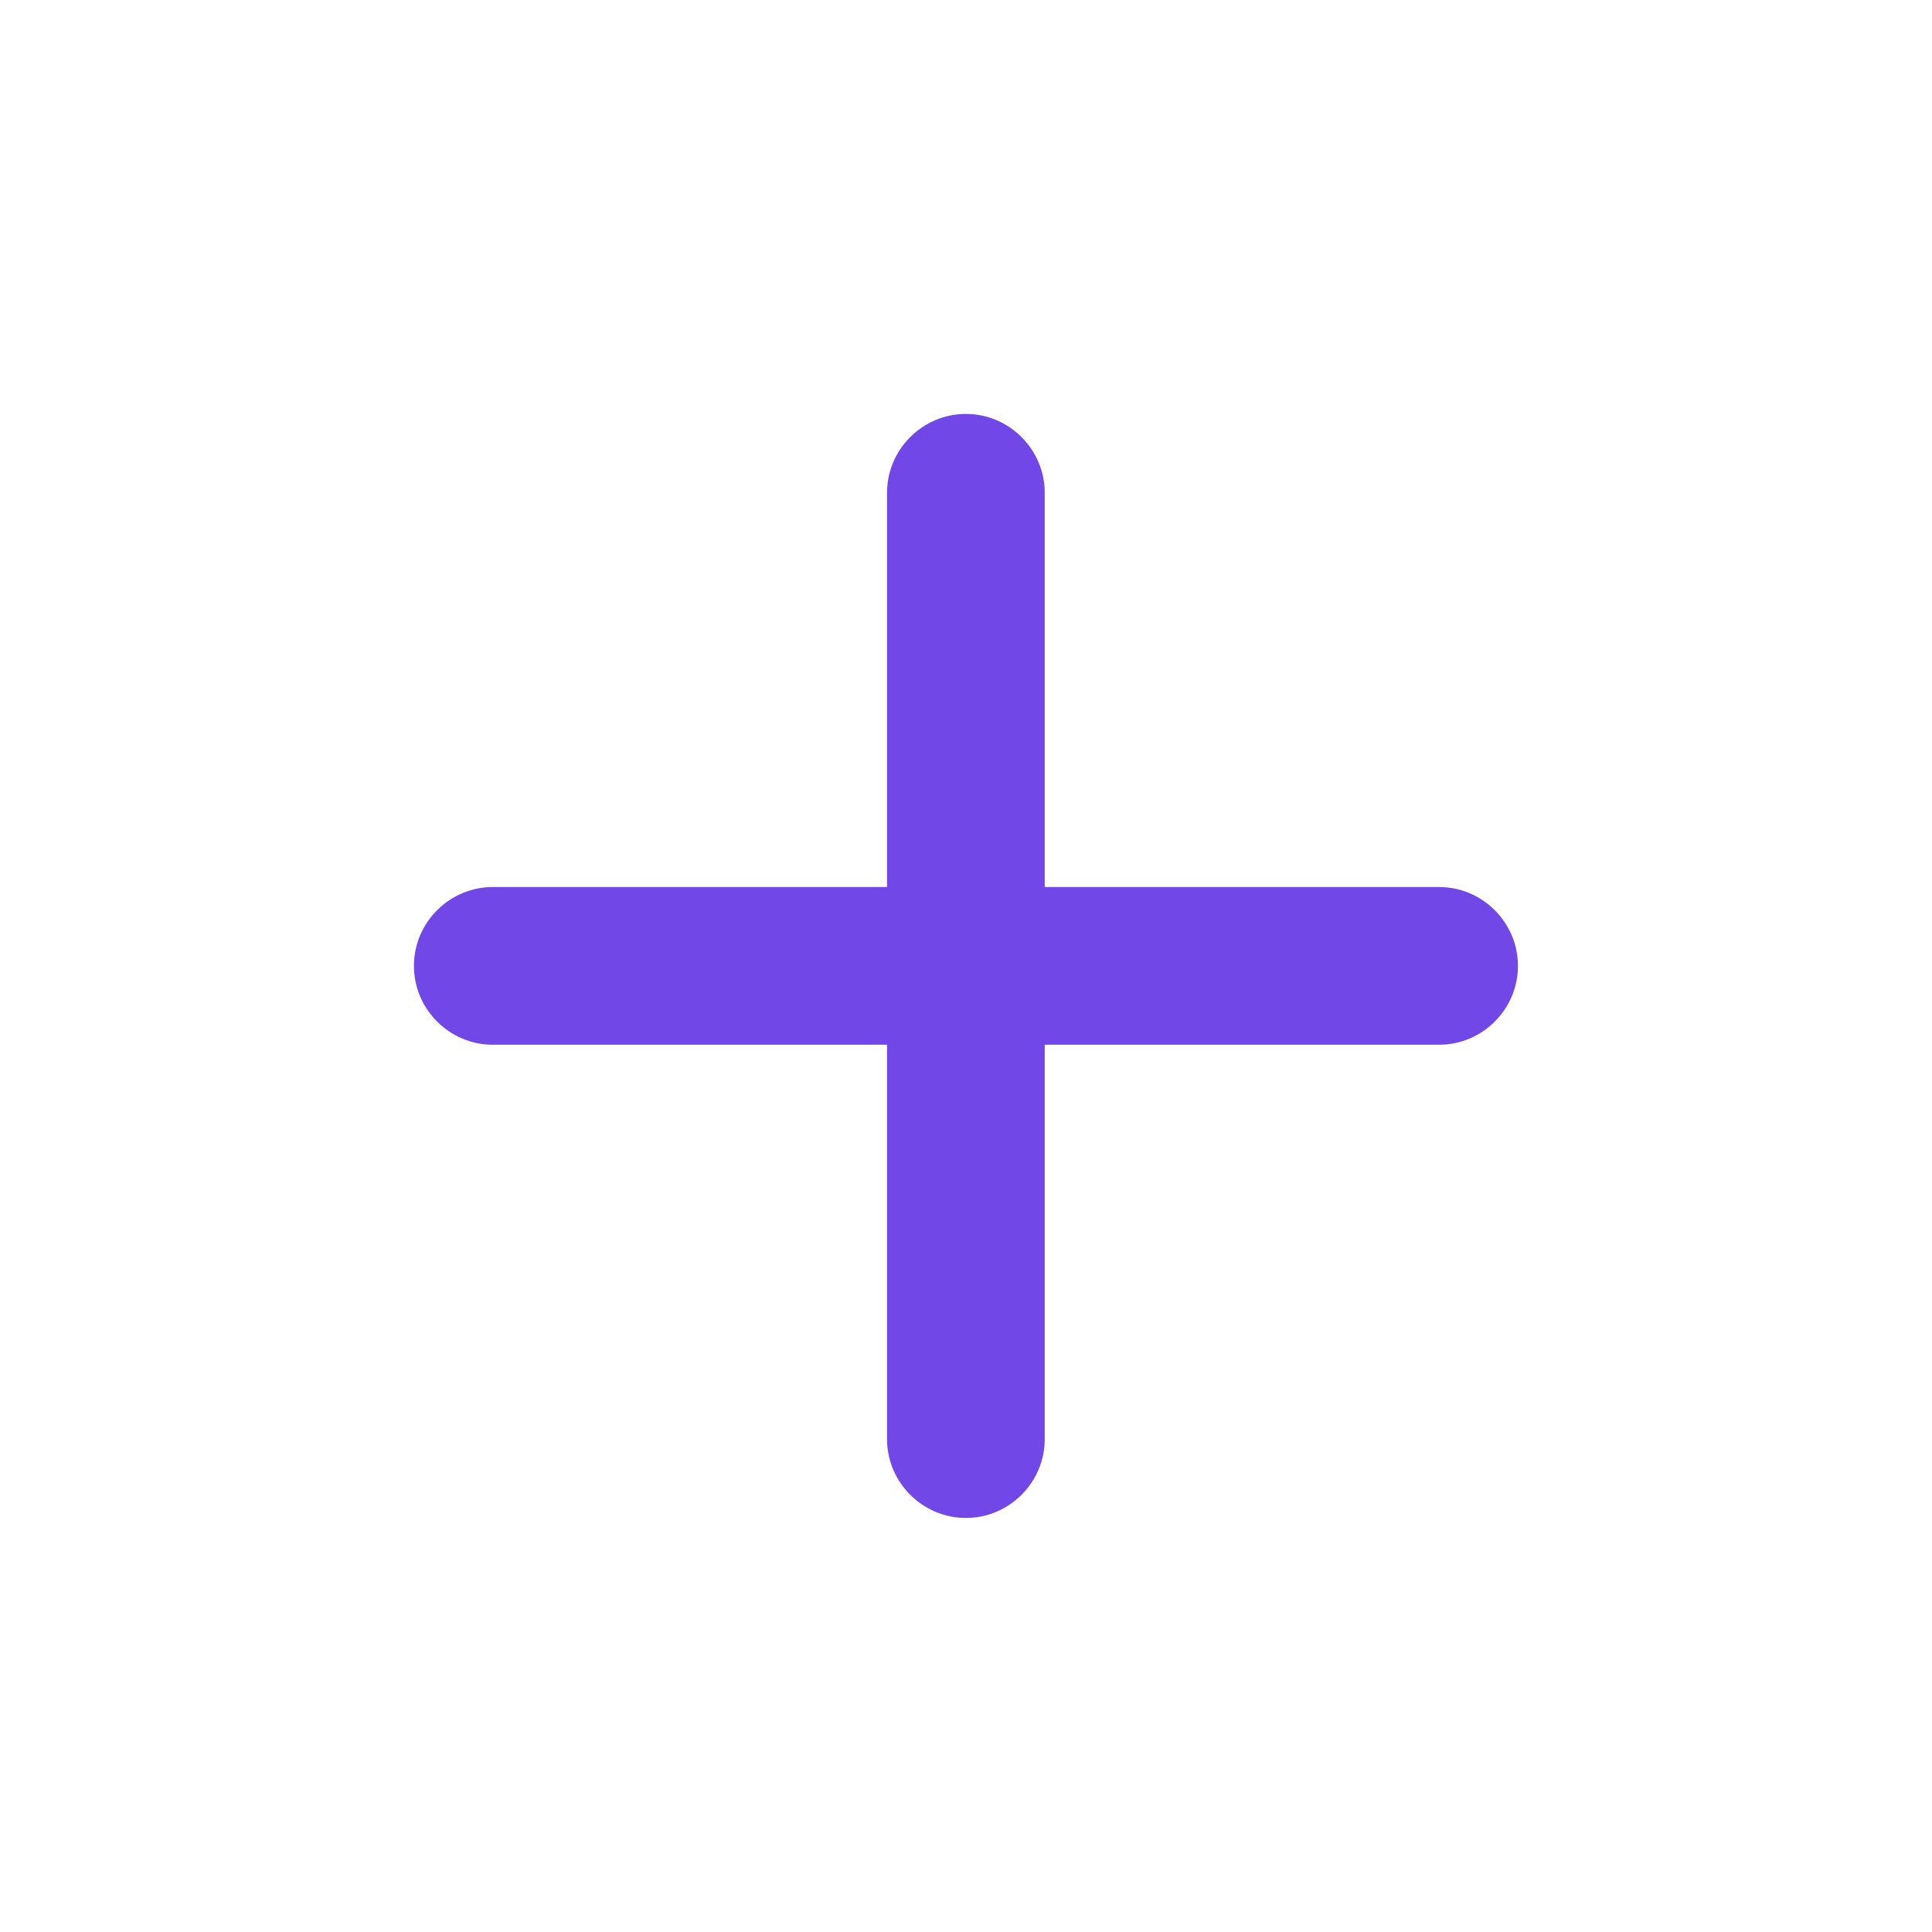
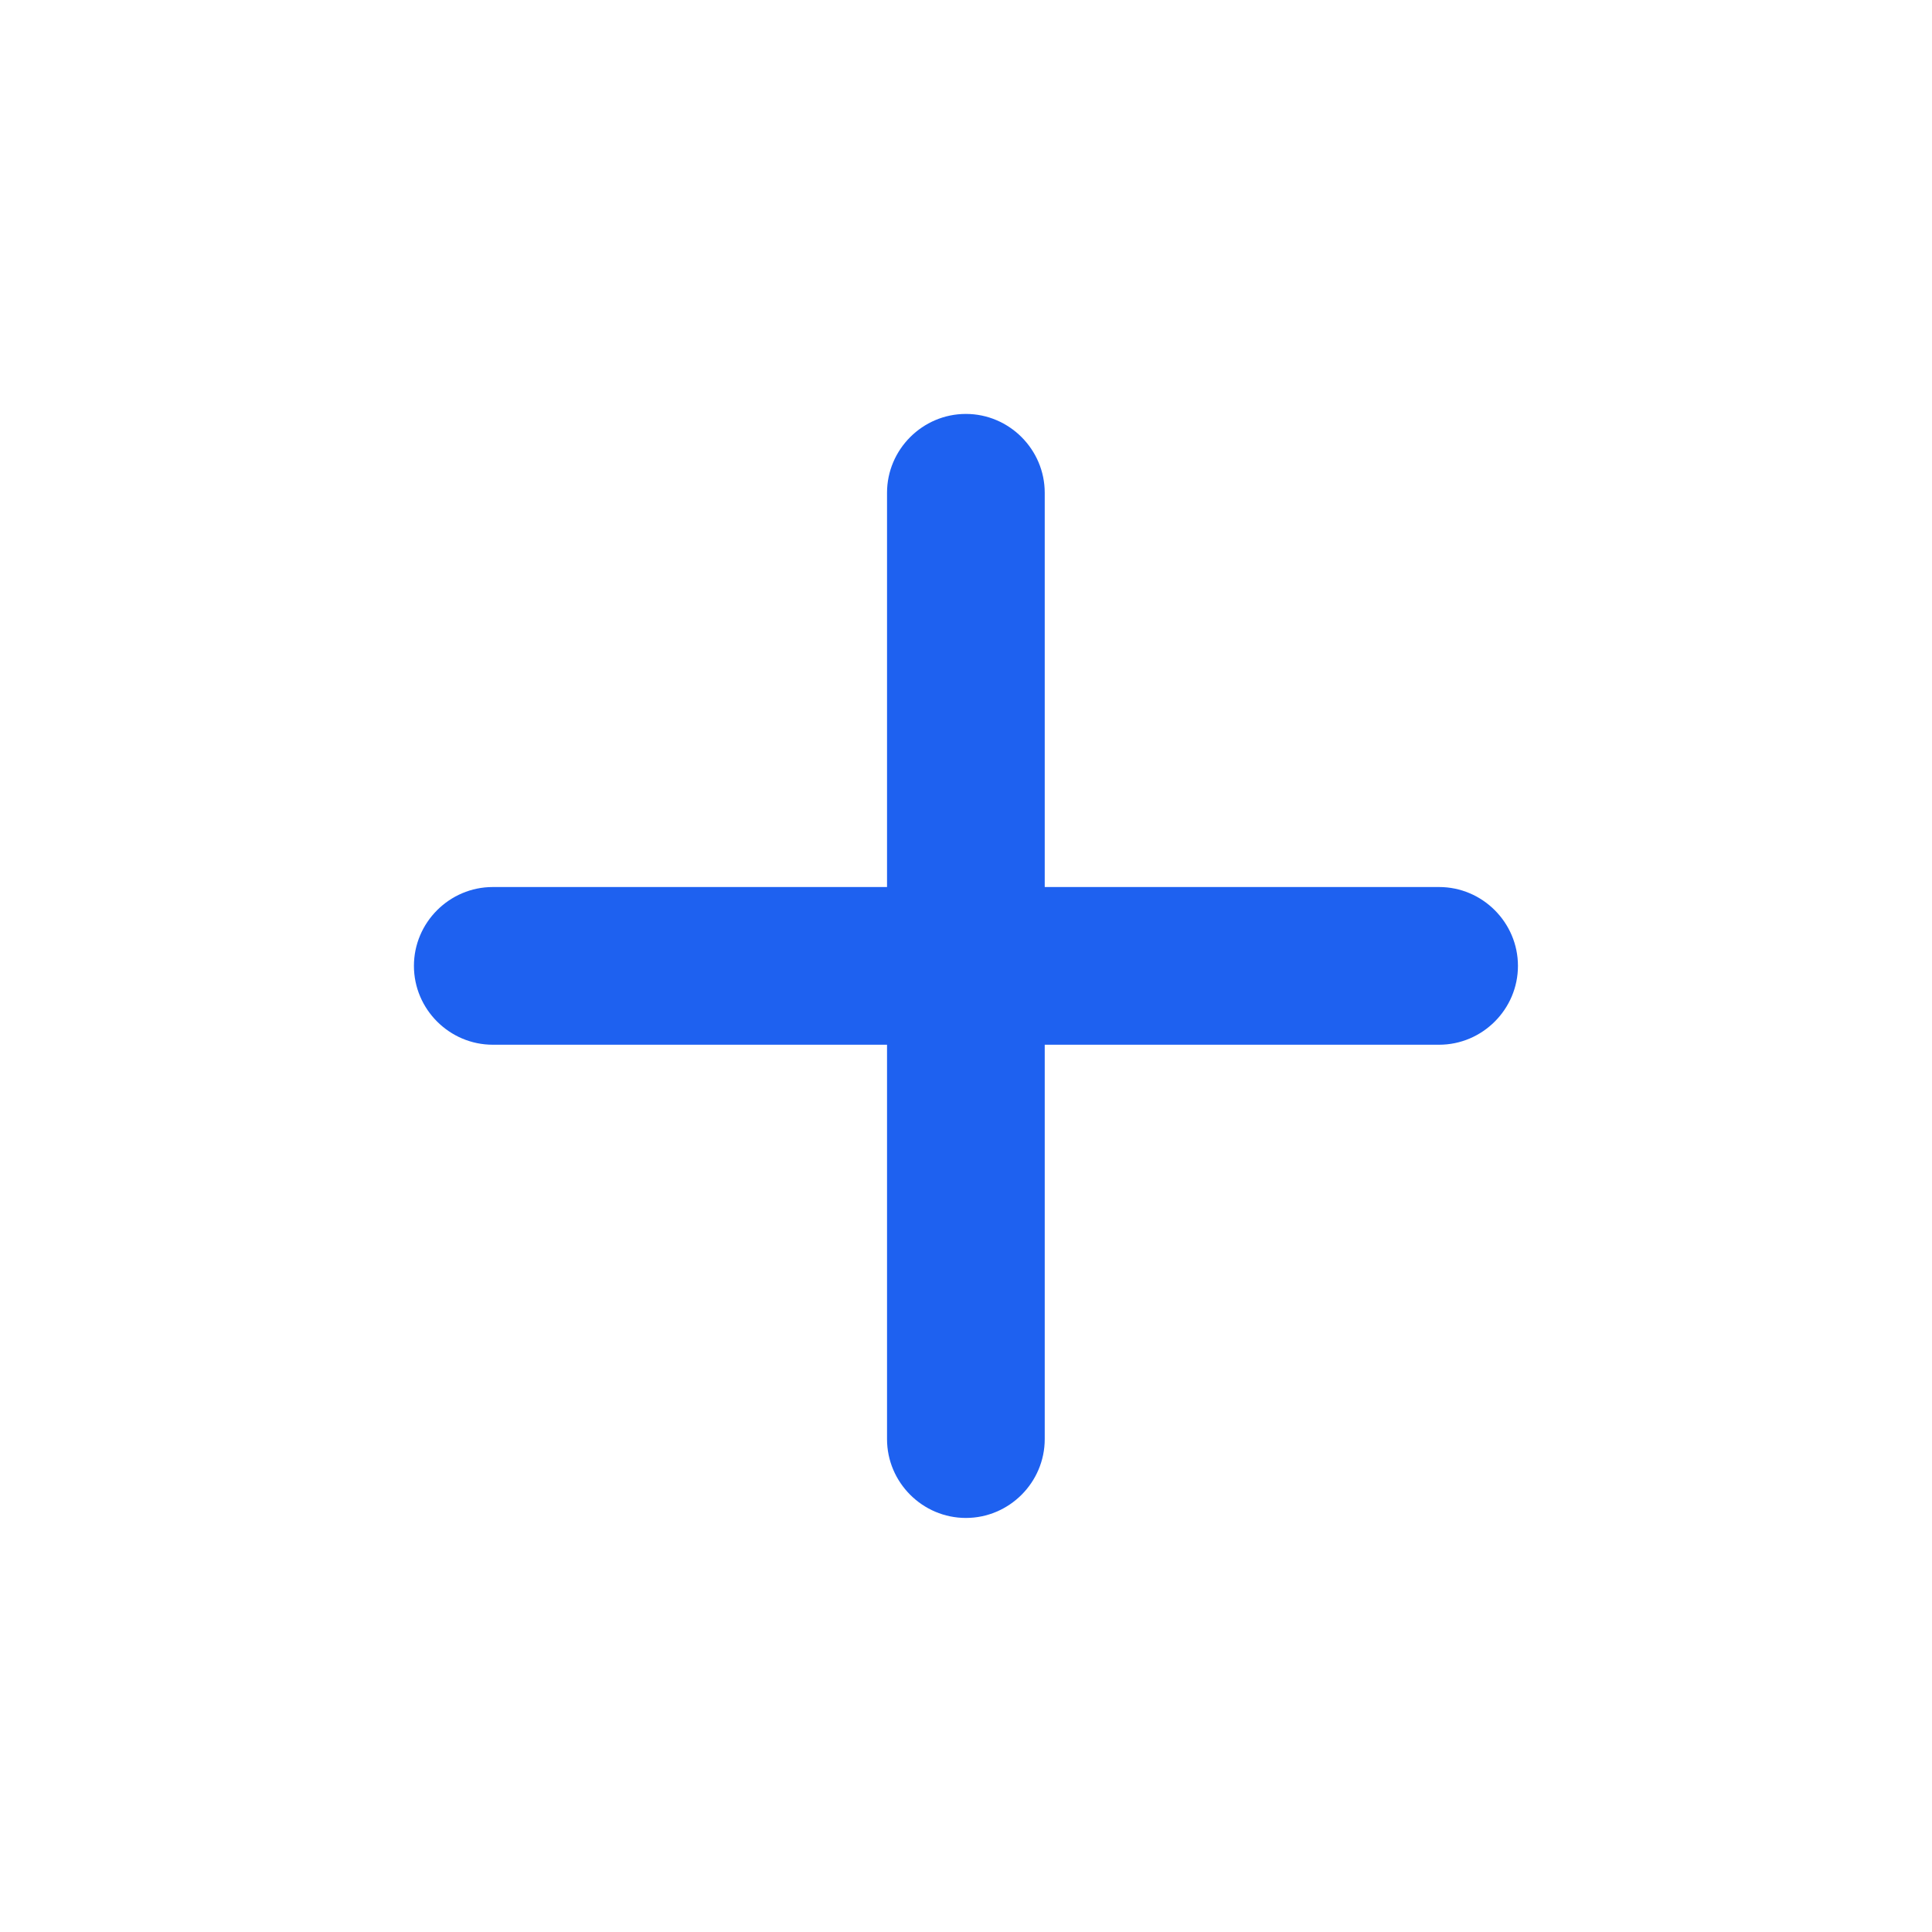
<svg xmlns="http://www.w3.org/2000/svg" width="16" height="16" viewBox="0 0 16 16" fill="none">
-   <path d="M11.918 8.652H8.652V11.918C8.652 12.277 8.358 12.571 7.999 12.571C7.64 12.571 7.346 12.277 7.346 11.918V8.652H4.081C3.722 8.652 3.428 8.358 3.428 7.999C3.428 7.64 3.722 7.346 4.081 7.346H7.346V4.081C7.346 3.722 7.64 3.428 7.999 3.428C8.358 3.428 8.652 3.722 8.652 4.081V7.346H11.918C12.277 7.346 12.571 7.64 12.571 7.999C12.571 8.358 12.277 8.652 11.918 8.652Z" fill="#7147E8" />
+   <path d="M11.918 8.652H8.652V11.918C8.652 12.277 8.358 12.571 7.999 12.571C7.64 12.571 7.346 12.277 7.346 11.918V8.652H4.081C3.722 8.652 3.428 8.358 3.428 7.999C3.428 7.64 3.722 7.346 4.081 7.346H7.346V4.081C7.346 3.722 7.64 3.428 7.999 3.428C8.358 3.428 8.652 3.722 8.652 4.081V7.346H11.918C12.277 7.346 12.571 7.64 12.571 7.999C12.571 8.358 12.277 8.652 11.918 8.652Z" fill="#1e61f0" />
</svg>
